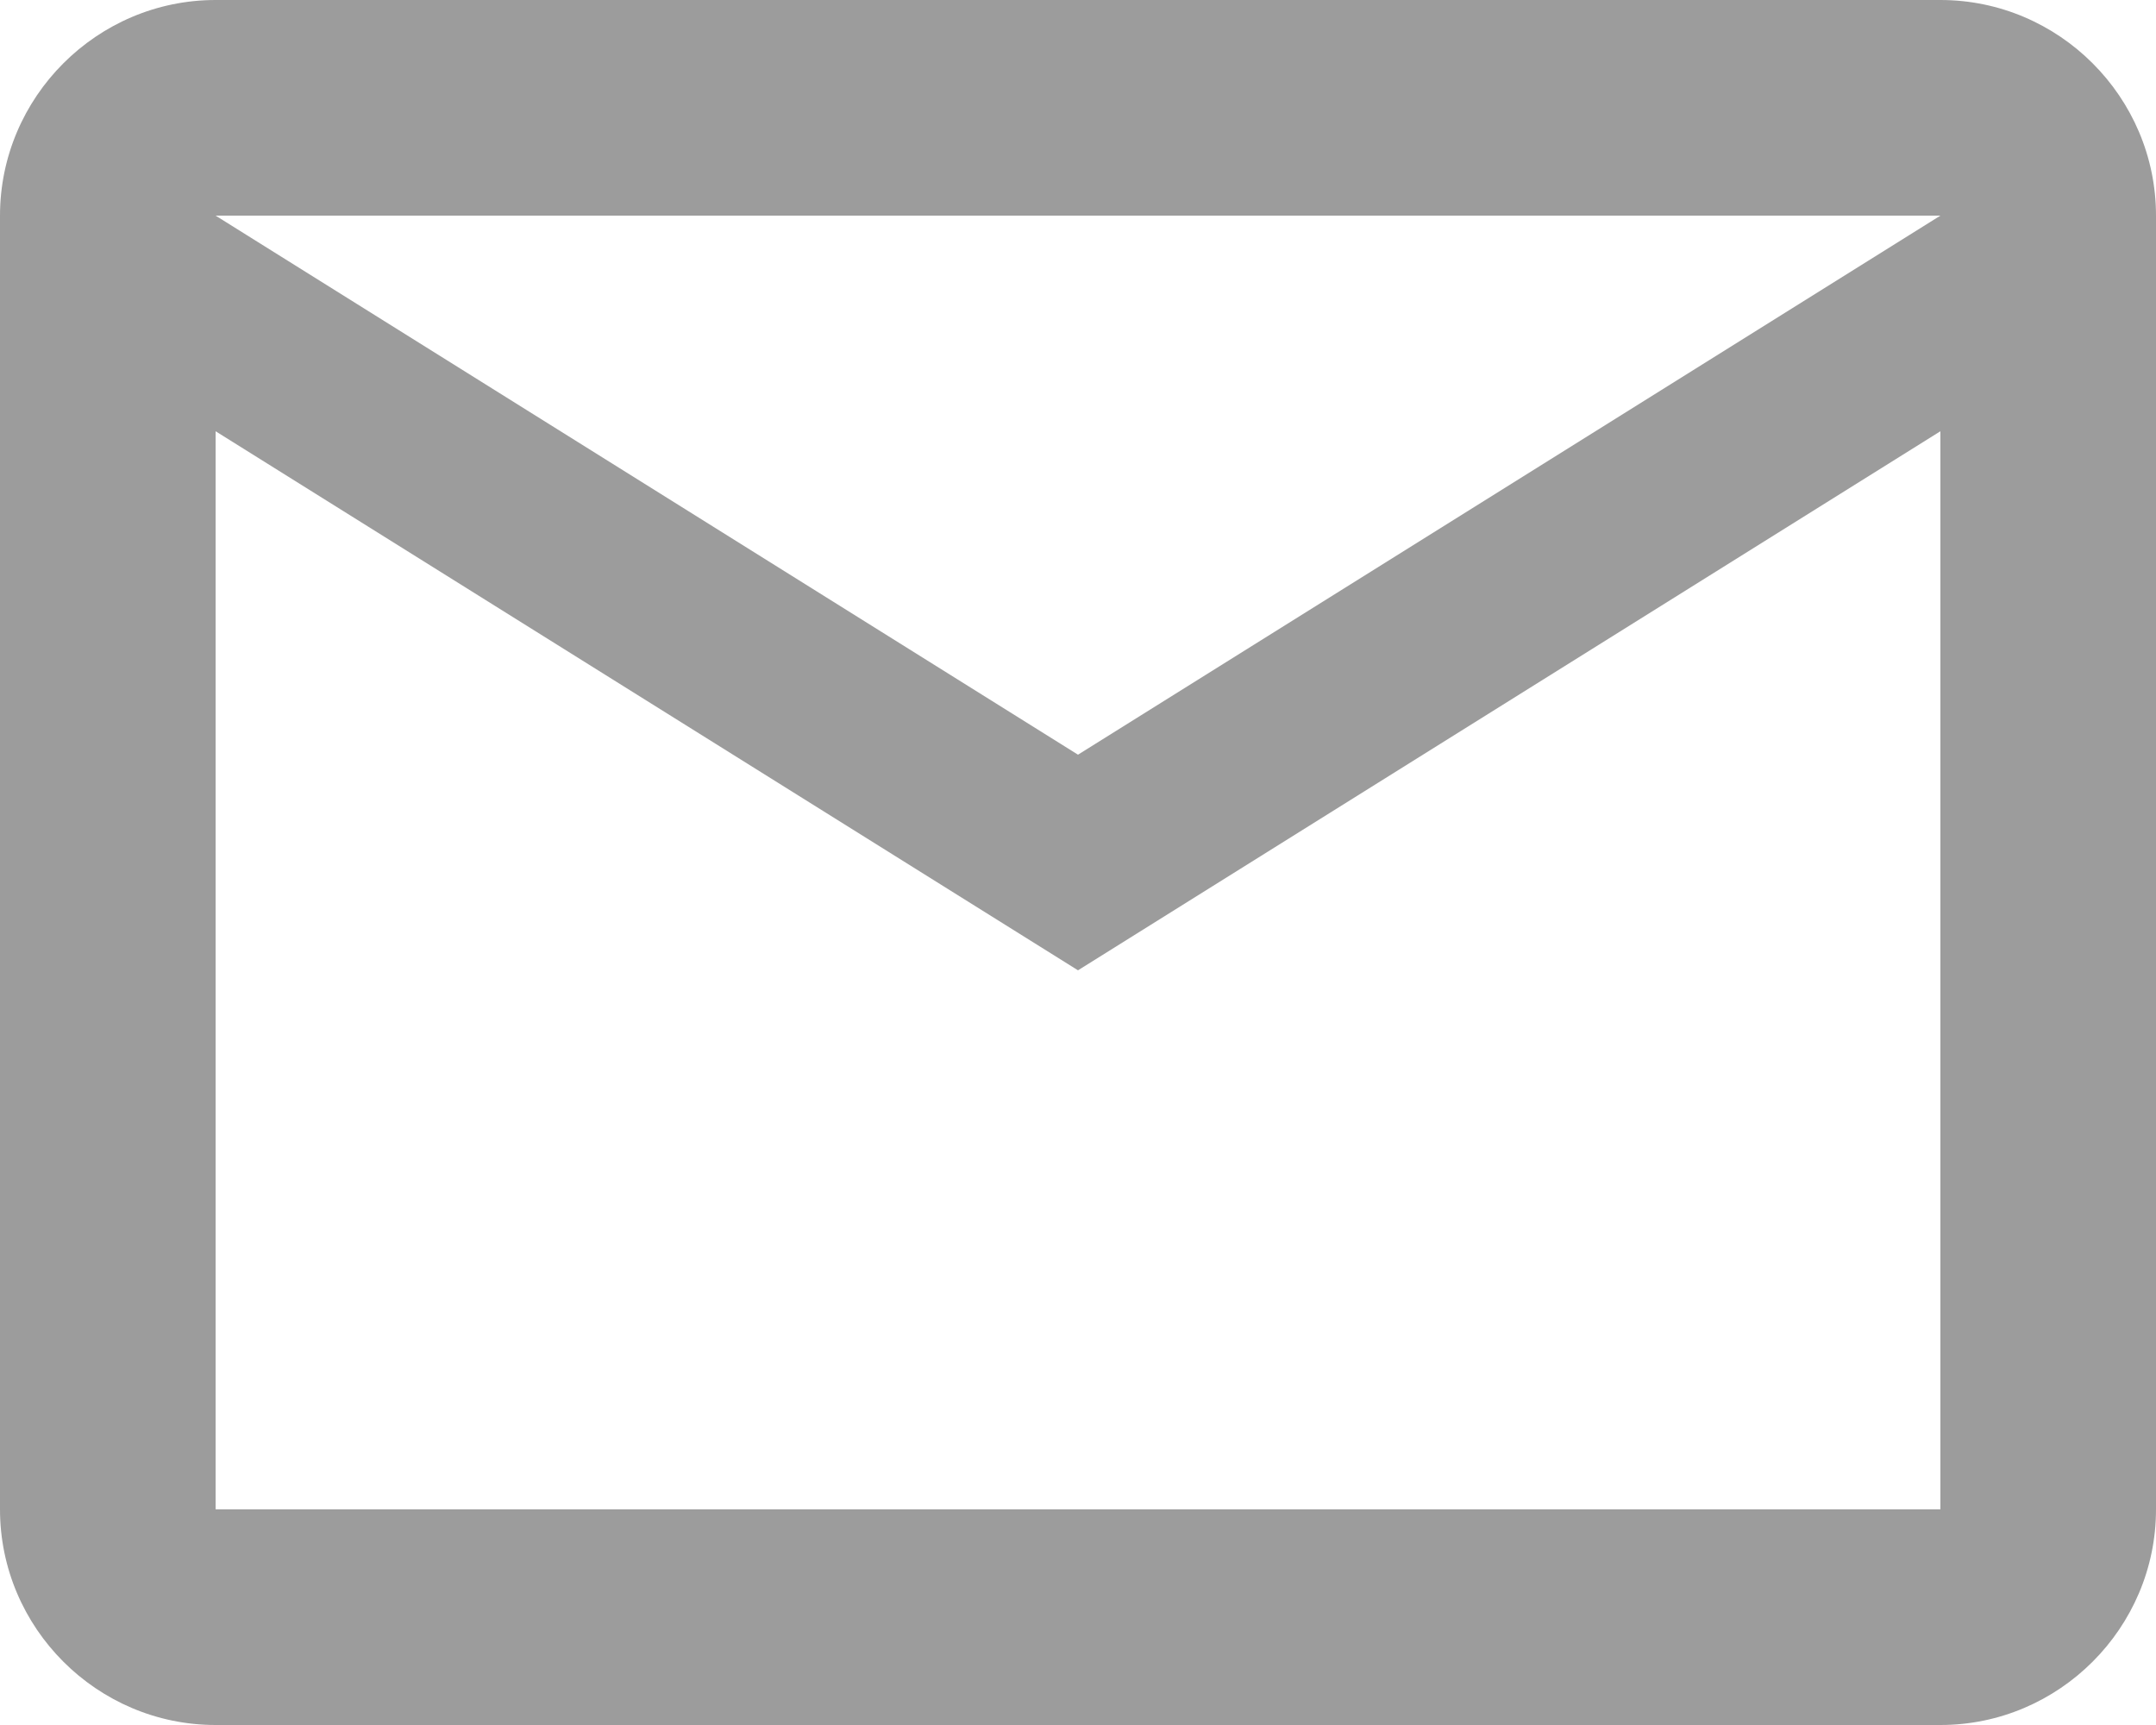
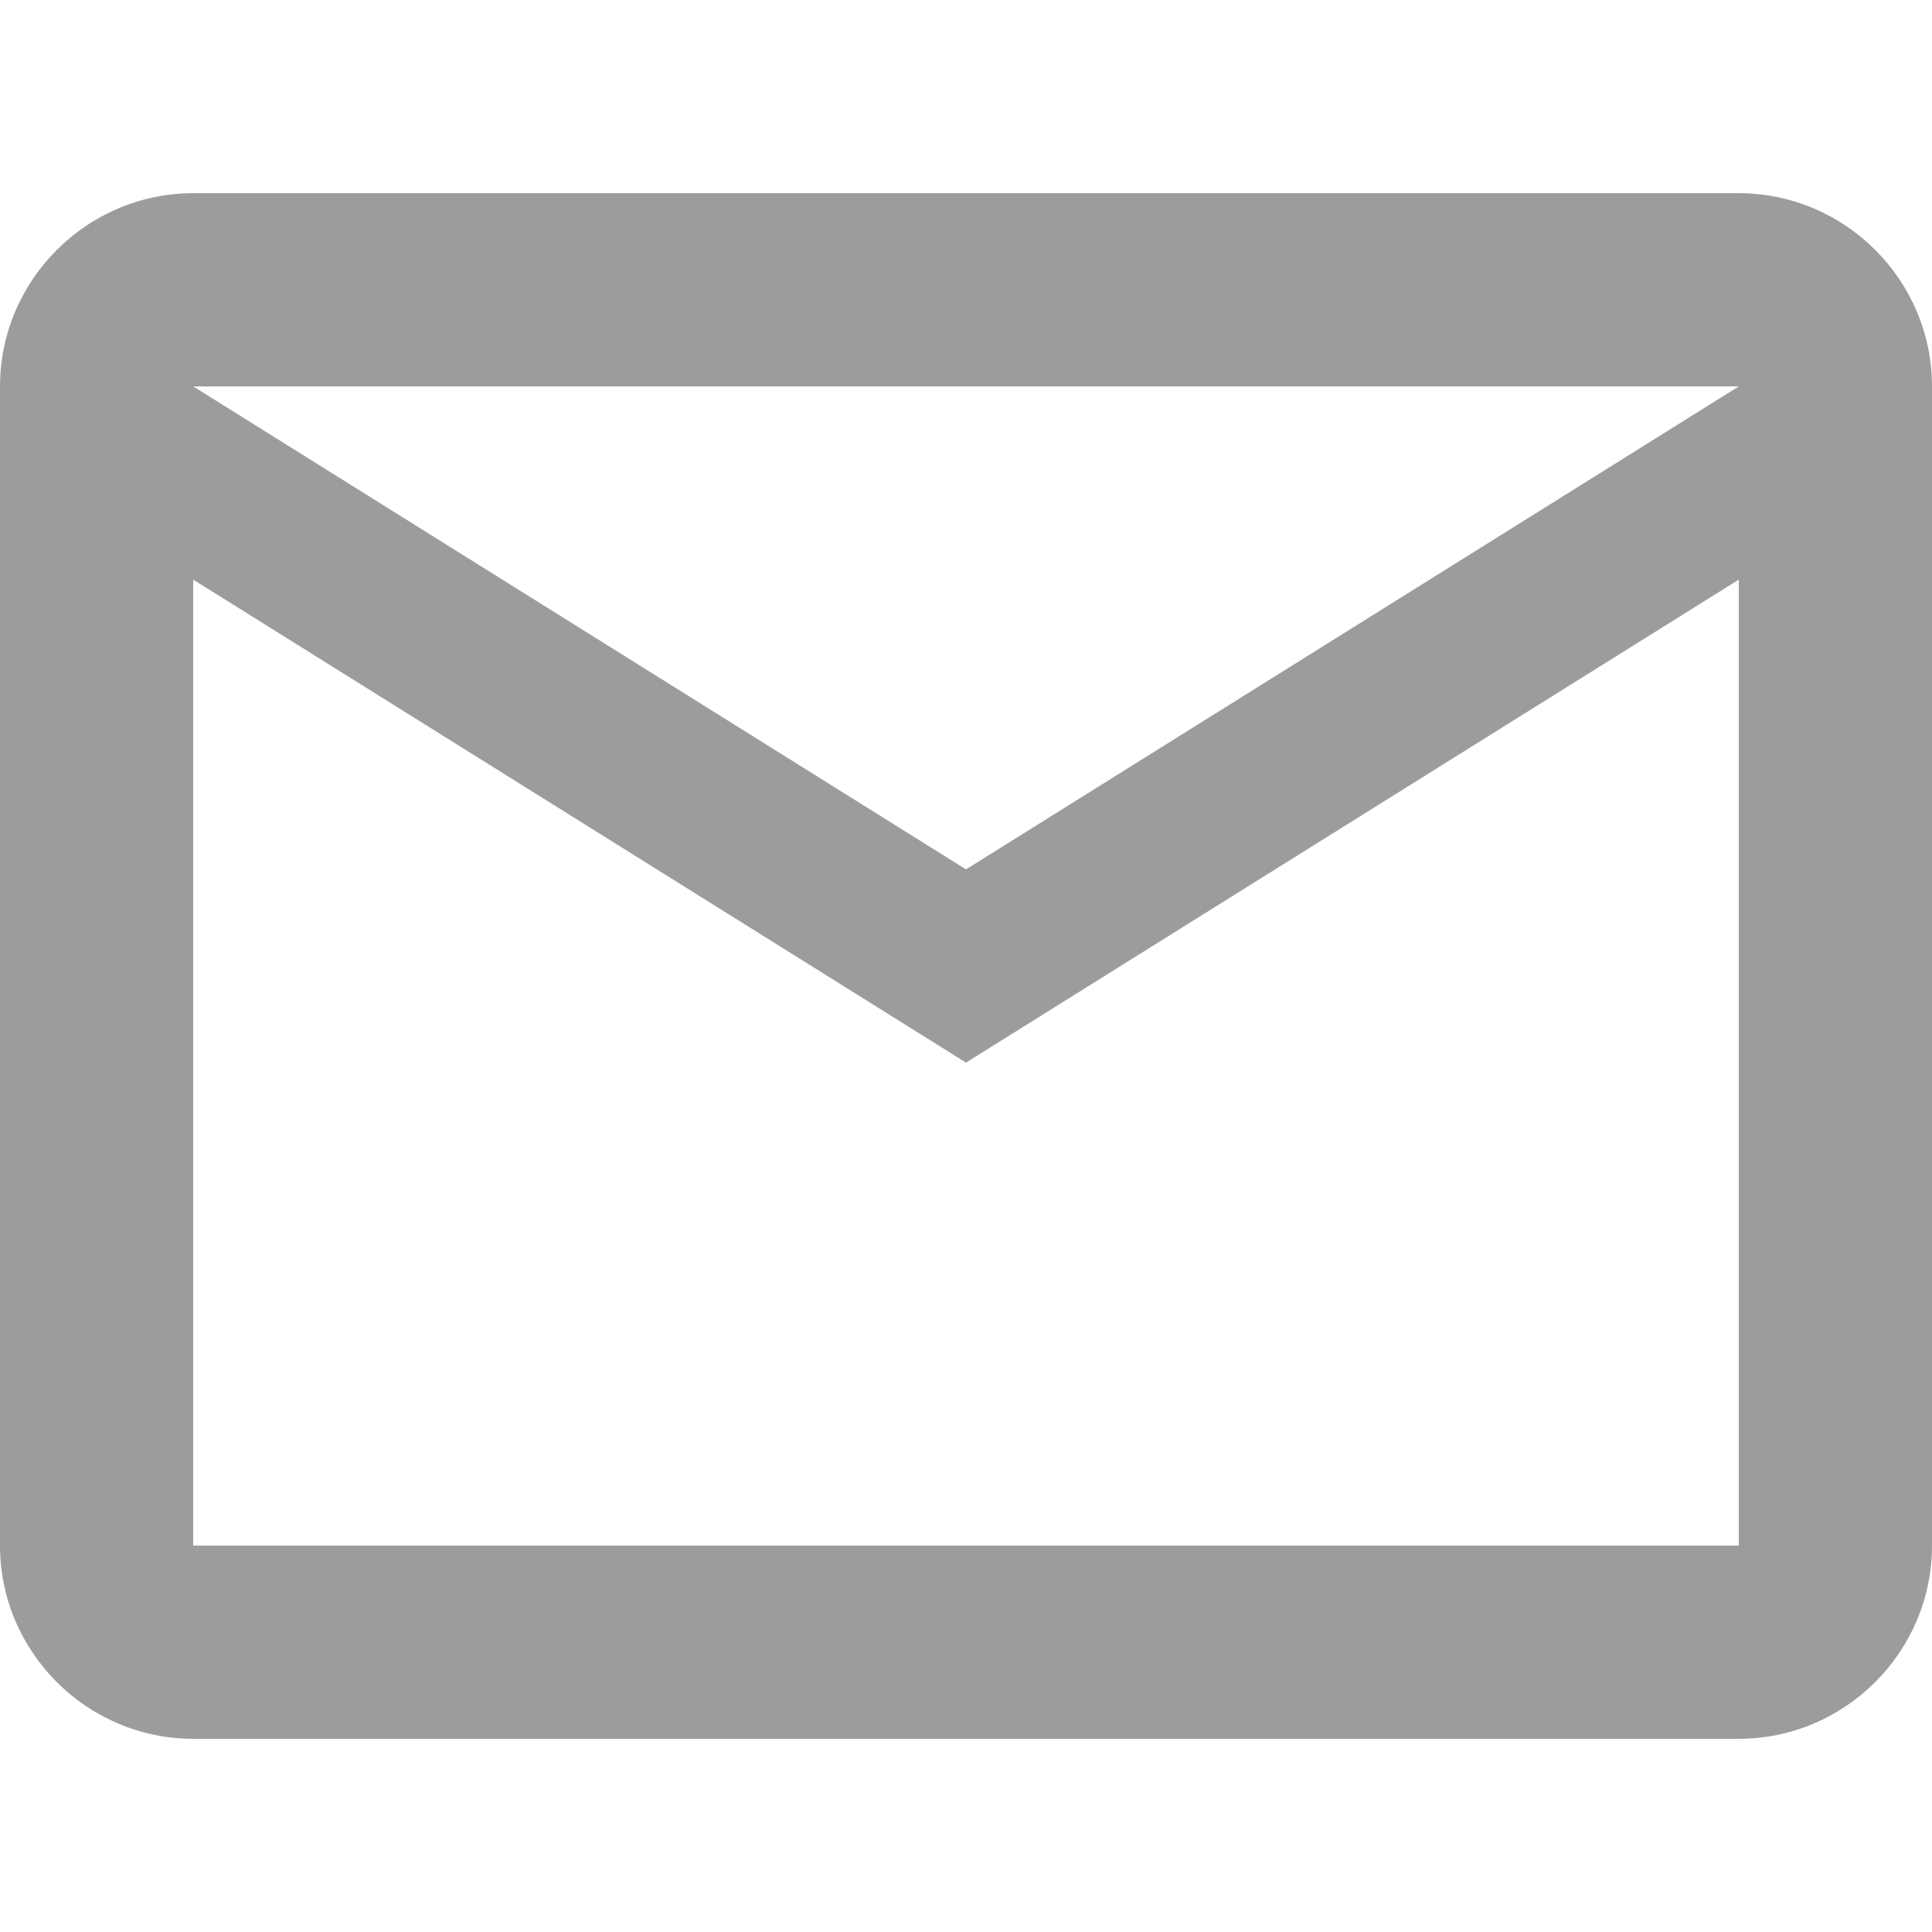
- <svg xmlns="http://www.w3.org/2000/svg" width="20" height="16" viewBox="0 0 20 16" fill="none">
+ <svg xmlns="http://www.w3.org/2000/svg" width="24" height="24" viewBox="0 0 20 16" fill="none">
  <path d="M20 2C20 0.9 19.1 0 18 0H2C0.9 0 0 0.9 0 2V14C0 15.1 0.9 16 2 16H18C19.1 16 20 15.1 20 14V2ZM18 2L10 7L2 2H18ZM18 14H2V4L10 9L18 4V14Z" fill="#9C9C9C" />
</svg>
